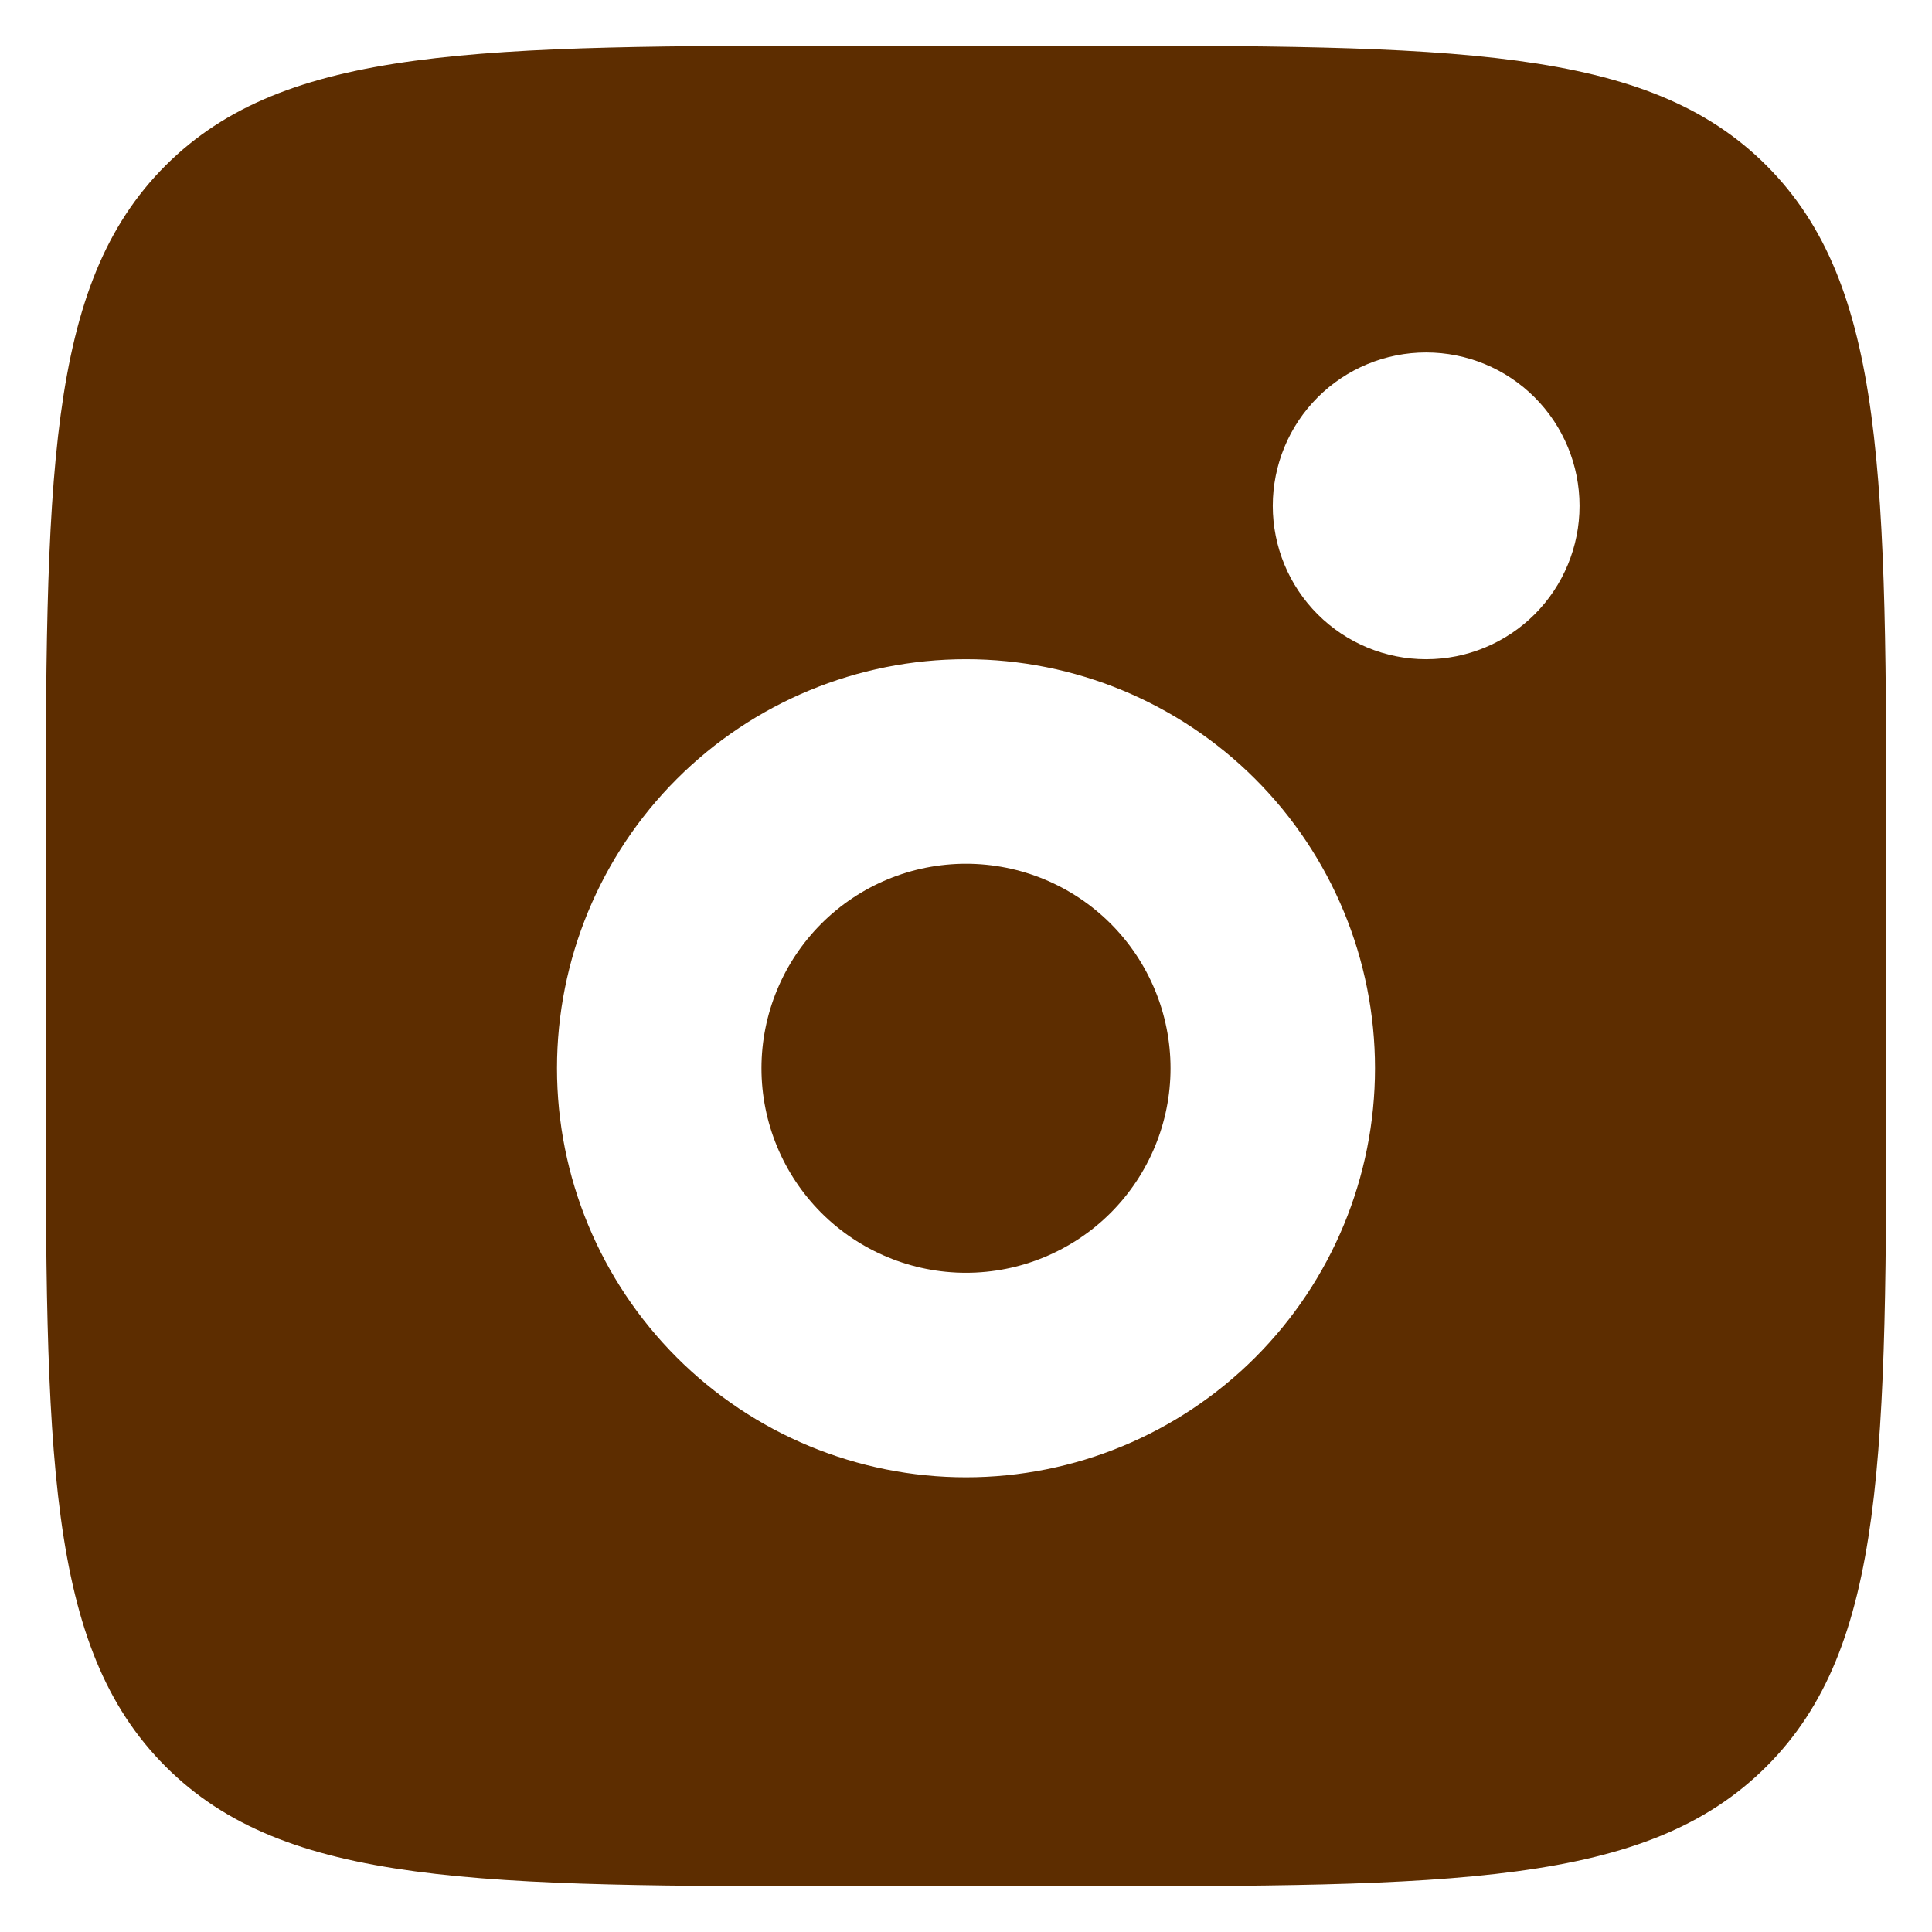
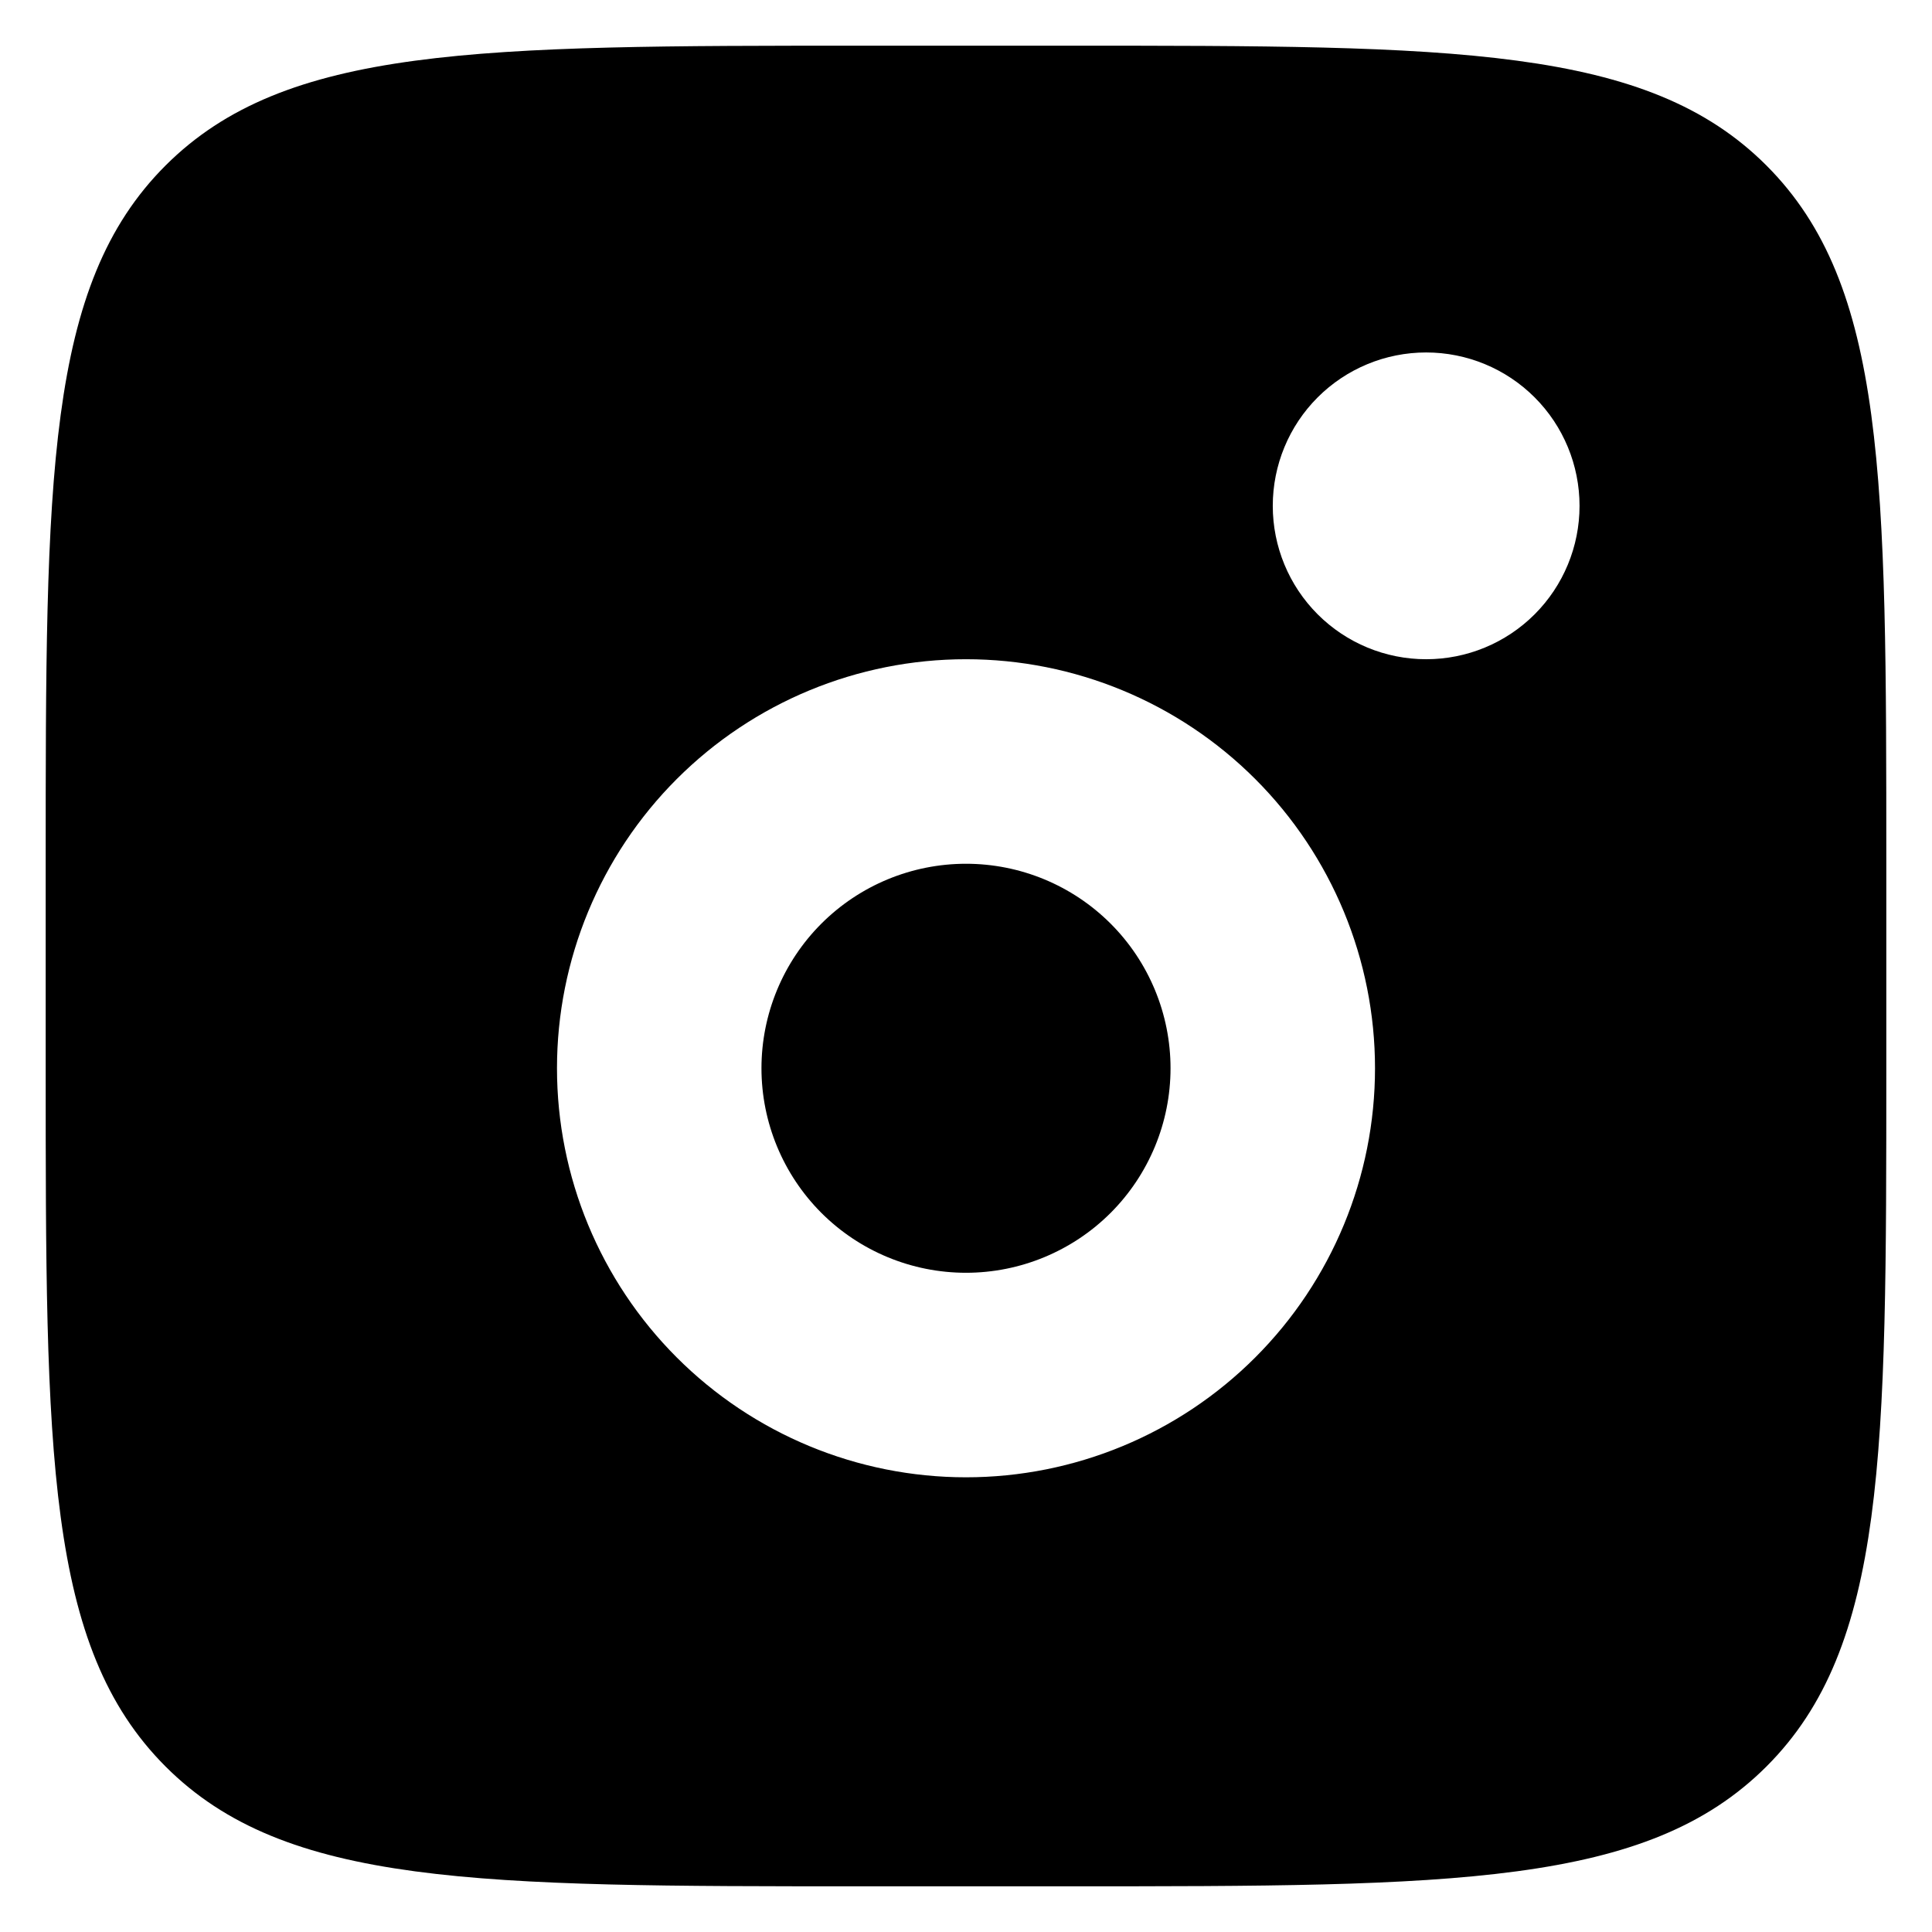
<svg xmlns="http://www.w3.org/2000/svg" width="37" height="37" viewBox="0 0 37 37" fill="none">
-   <path fill-rule="evenodd" clip-rule="evenodd" d="M0.875 16.542C0.875 9.157 0.875 5.463 3.17 3.17C5.465 0.877 9.157 0.875 16.542 0.875H20.458C27.843 0.875 31.537 0.875 33.83 3.17C36.123 5.465 36.125 9.157 36.125 16.542V20.458C36.125 27.843 36.125 31.537 33.83 33.83C31.535 36.123 27.843 36.125 20.458 36.125H16.542C9.157 36.125 5.463 36.125 3.17 33.83C0.877 31.535 0.875 27.843 0.875 20.458V16.542ZM30.25 9.688C30.25 10.467 29.941 11.214 29.39 11.765C28.839 12.316 28.092 12.625 27.312 12.625C26.533 12.625 25.786 12.316 25.235 11.765C24.684 11.214 24.375 10.467 24.375 9.688C24.375 8.908 24.684 8.161 25.235 7.61C25.786 7.059 26.533 6.75 27.312 6.75C28.092 6.75 28.839 7.059 29.39 7.61C29.941 8.161 30.25 8.908 30.25 9.688ZM22.417 20.458C22.417 21.497 22.004 22.493 21.27 23.228C20.535 23.962 19.539 24.375 18.5 24.375C17.461 24.375 16.465 23.962 15.73 23.228C14.996 22.493 14.583 21.497 14.583 20.458C14.583 19.42 14.996 18.423 15.73 17.689C16.465 16.954 17.461 16.542 18.5 16.542C19.539 16.542 20.535 16.954 21.27 17.689C22.004 18.423 22.417 19.42 22.417 20.458ZM26.333 20.458C26.333 22.536 25.508 24.528 24.039 25.997C22.57 27.466 20.578 28.292 18.5 28.292C16.422 28.292 14.43 27.466 12.961 25.997C11.492 24.528 10.667 22.536 10.667 20.458C10.667 18.381 11.492 16.388 12.961 14.919C14.43 13.45 16.422 12.625 18.5 12.625C20.578 12.625 22.57 13.45 24.039 14.919C25.508 16.388 26.333 18.381 26.333 20.458Z" fill="#5D2D00" />
+   <path fill-rule="evenodd" clip-rule="evenodd" d="M0.875 16.542C0.875 9.157 0.875 5.463 3.17 3.17C5.465 0.877 9.157 0.875 16.542 0.875H20.458C27.843 0.875 31.537 0.875 33.83 3.17C36.123 5.465 36.125 9.157 36.125 16.542V20.458C36.125 27.843 36.125 31.537 33.83 33.83C31.535 36.123 27.843 36.125 20.458 36.125H16.542C9.157 36.125 5.463 36.125 3.17 33.83C0.877 31.535 0.875 27.843 0.875 20.458V16.542ZM30.25 9.688C30.25 10.467 29.941 11.214 29.39 11.765C28.839 12.316 28.092 12.625 27.312 12.625C26.533 12.625 25.786 12.316 25.235 11.765C24.684 11.214 24.375 10.467 24.375 9.688C24.375 8.908 24.684 8.161 25.235 7.61C25.786 7.059 26.533 6.75 27.312 6.75C28.092 6.75 28.839 7.059 29.39 7.61C29.941 8.161 30.25 8.908 30.25 9.688ZM22.417 20.458C22.417 21.497 22.004 22.493 21.27 23.228C20.535 23.962 19.539 24.375 18.5 24.375C17.461 24.375 16.465 23.962 15.73 23.228C14.996 22.493 14.583 21.497 14.583 20.458C14.583 19.42 14.996 18.423 15.73 17.689C16.465 16.954 17.461 16.542 18.5 16.542C19.539 16.542 20.535 16.954 21.27 17.689C22.004 18.423 22.417 19.42 22.417 20.458ZM26.333 20.458C26.333 22.536 25.508 24.528 24.039 25.997C22.57 27.466 20.578 28.292 18.5 28.292C16.422 28.292 14.43 27.466 12.961 25.997C11.492 24.528 10.667 22.536 10.667 20.458C10.667 18.381 11.492 16.388 12.961 14.919C14.43 13.45 16.422 12.625 18.5 12.625C20.578 12.625 22.57 13.45 24.039 14.919C25.508 16.388 26.333 18.381 26.333 20.458Z" fill="currentColor" />
</svg>
